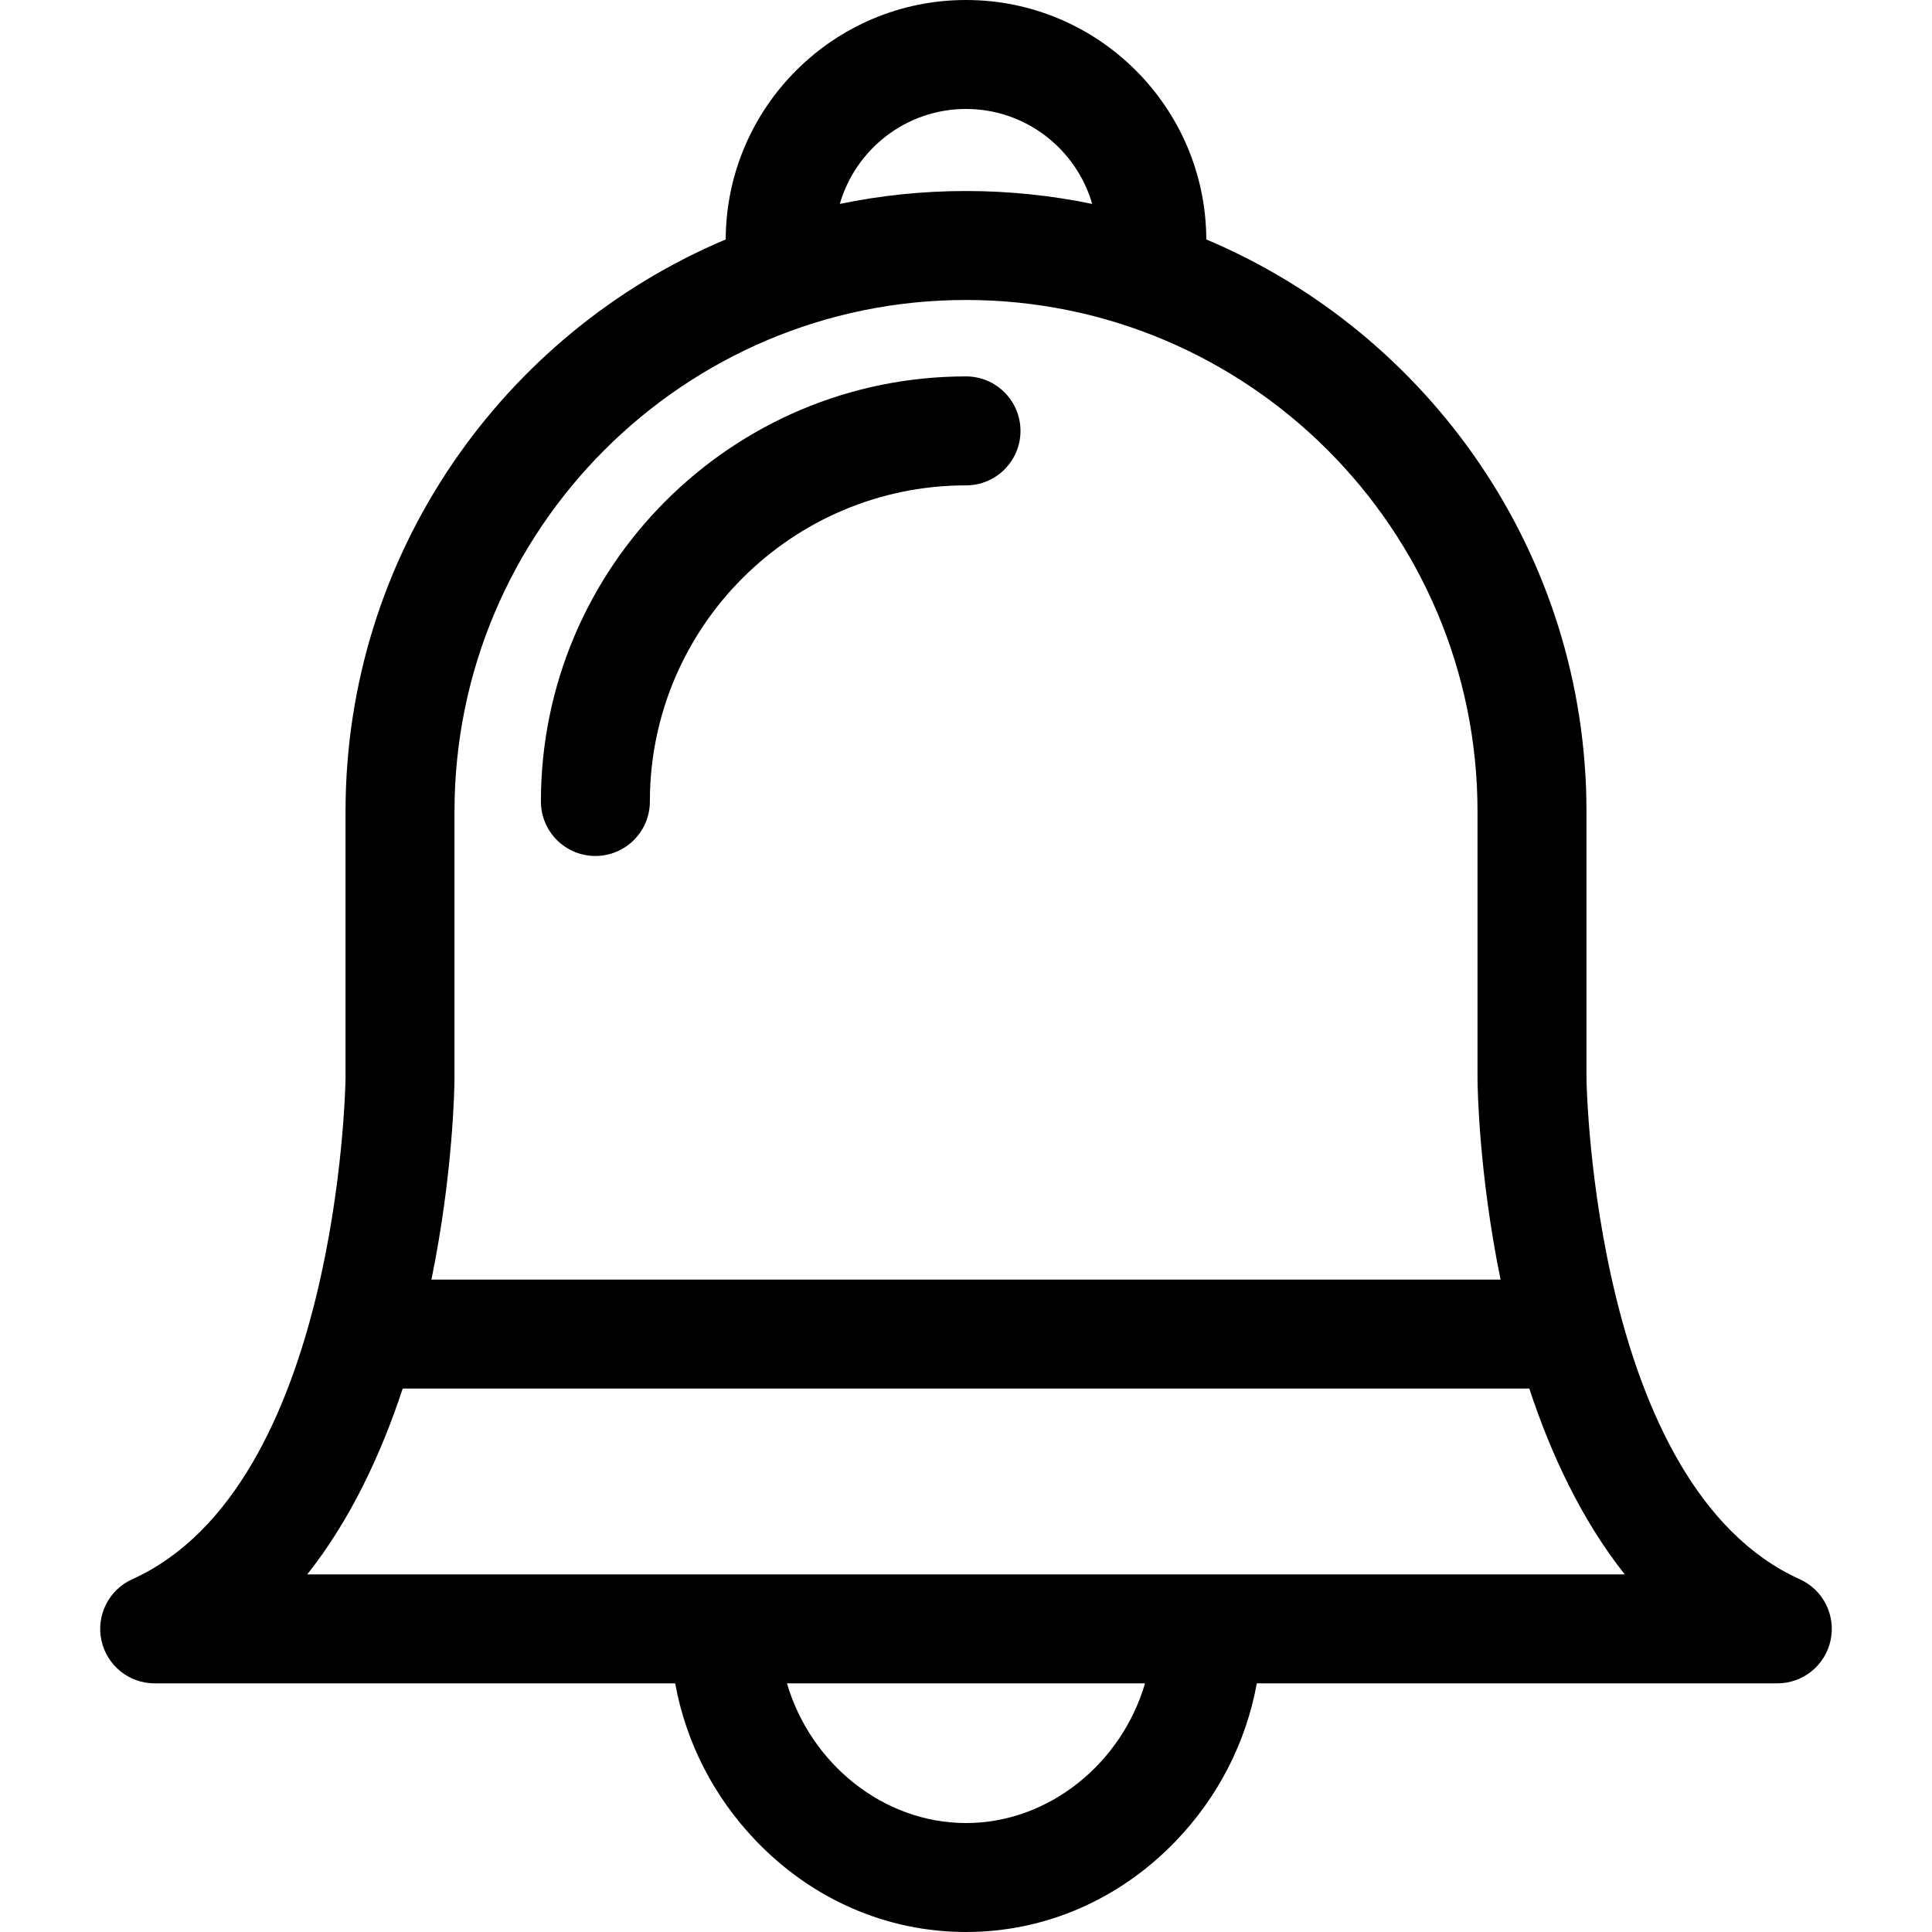
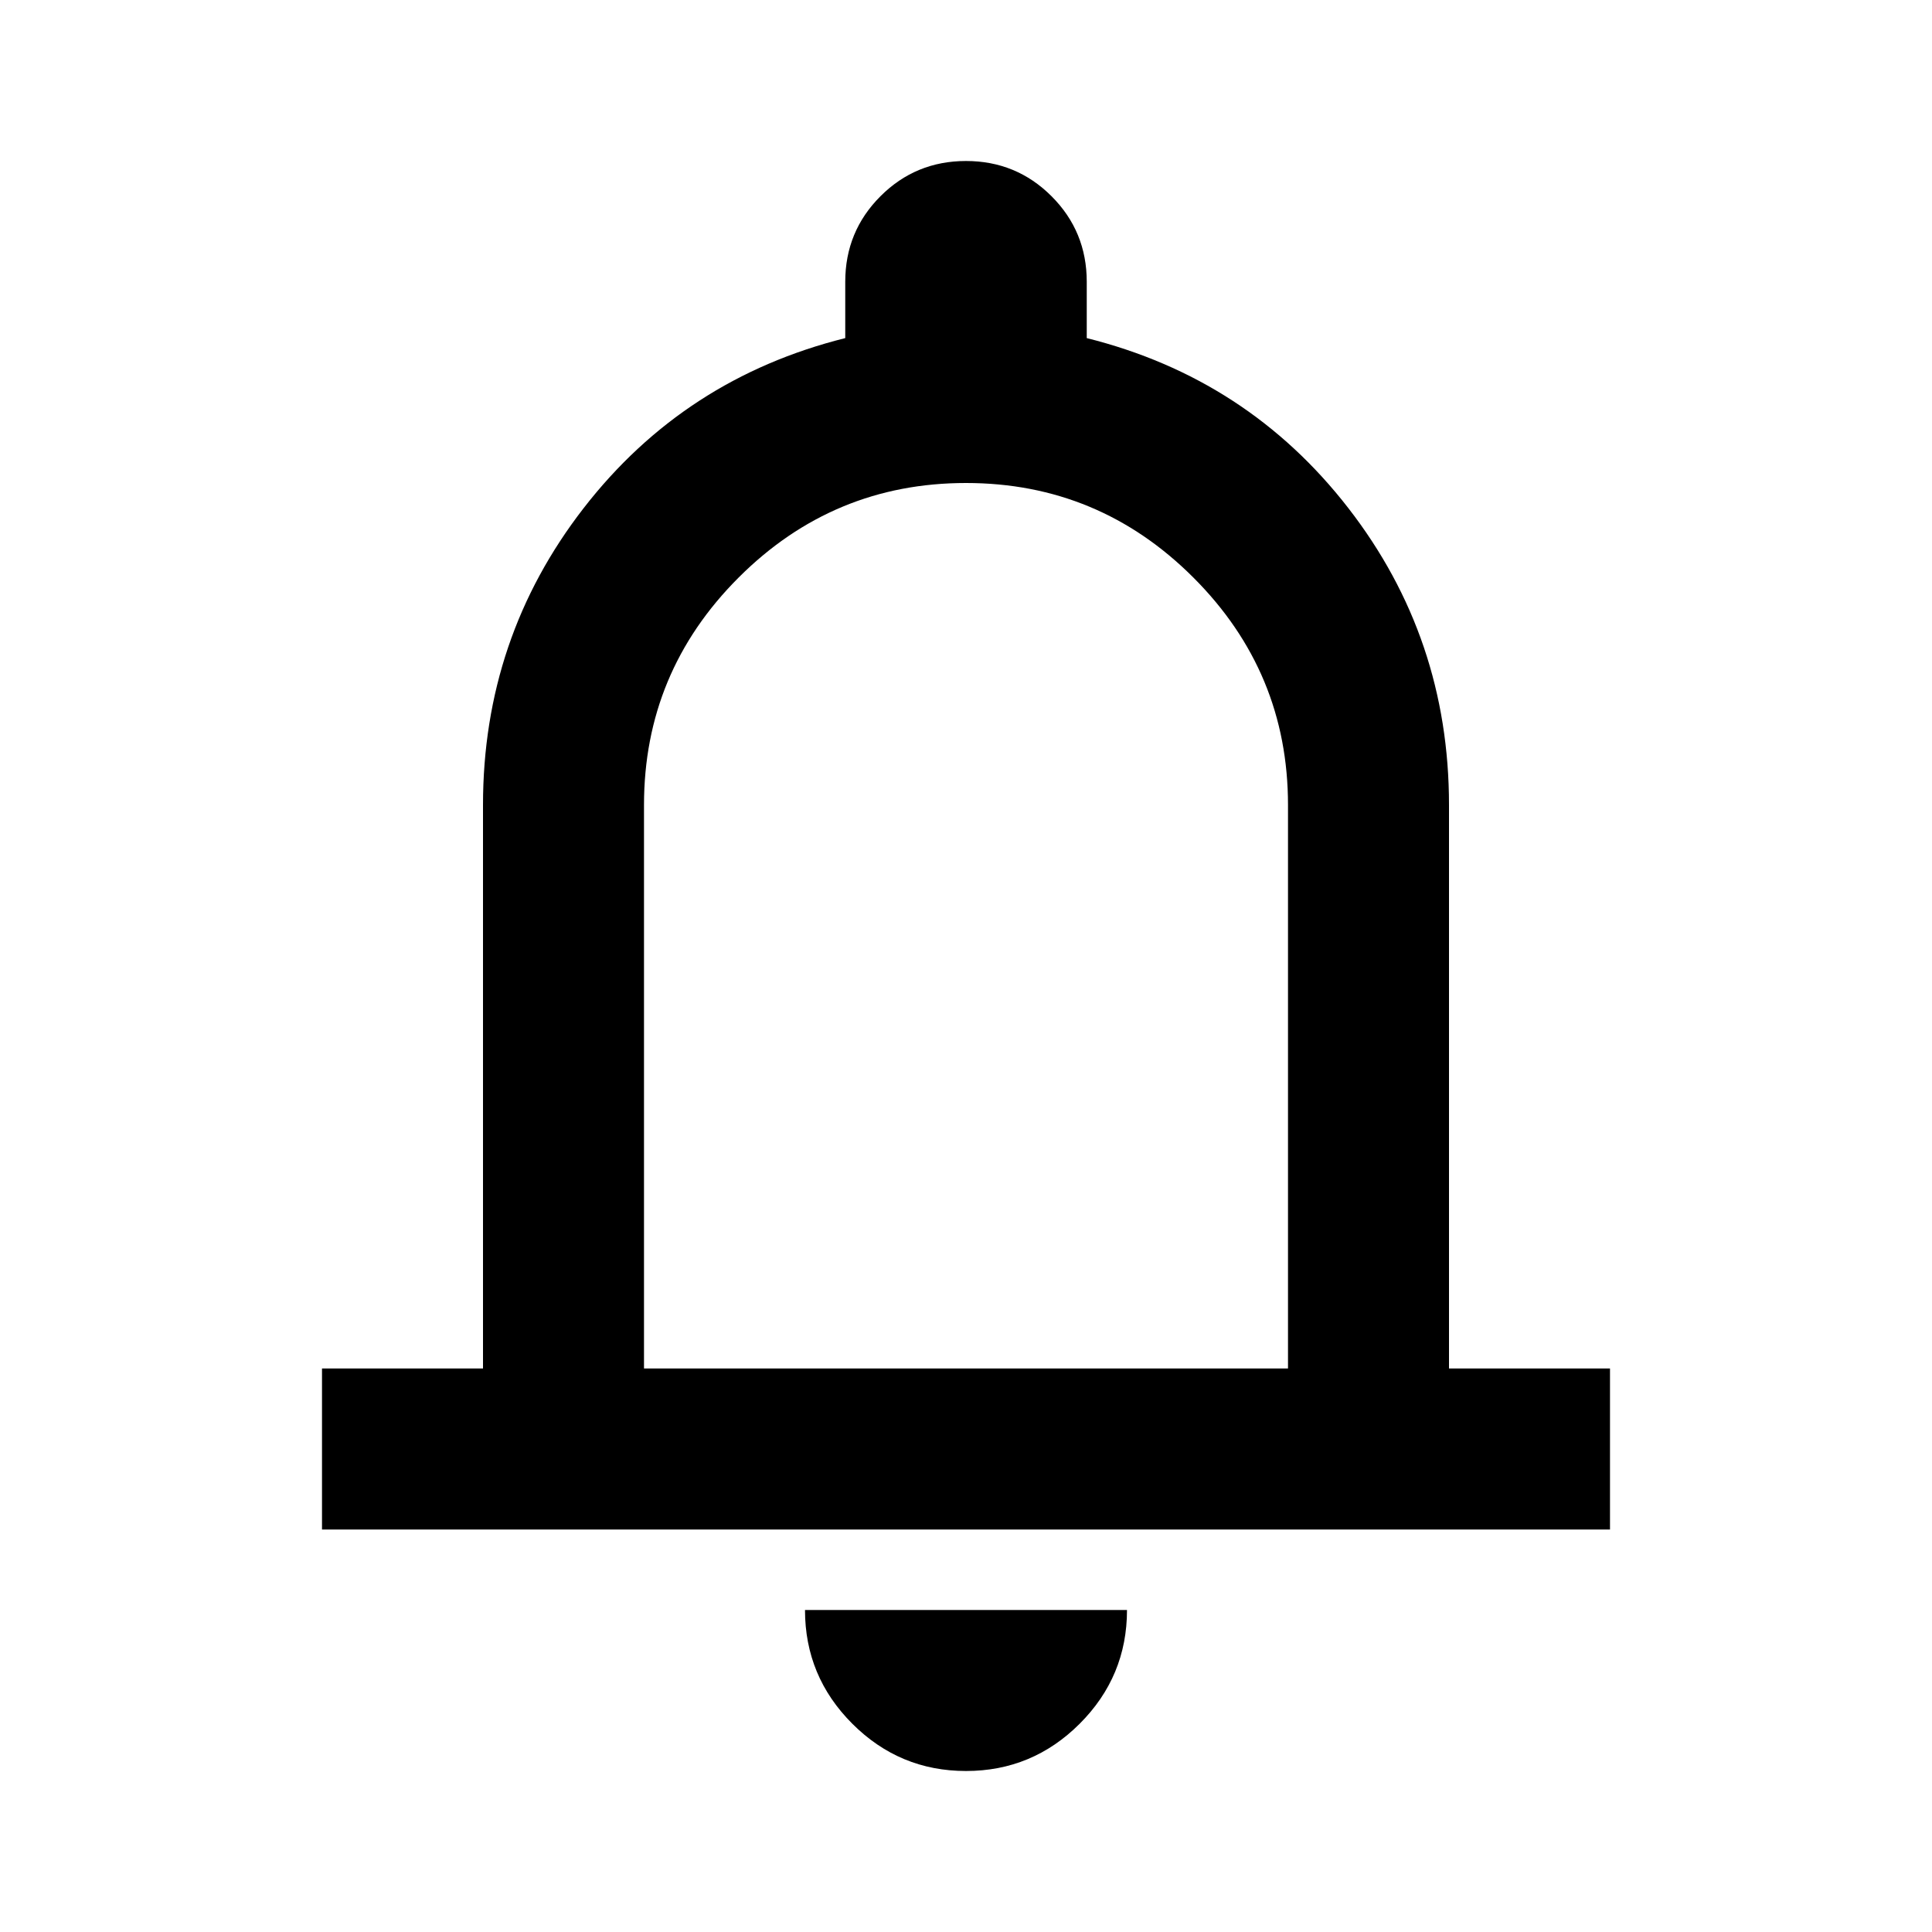
- <svg xmlns="http://www.w3.org/2000/svg" fill="#000000" height="800px" width="800px" version="1.1" id="Capa_1" viewBox="0 0 611.999 611.999" xml:space="preserve">
-   <g>
-     <g>
-       <g>
-         <path d="M570.107,500.254c-65.037-29.371-67.511-155.441-67.559-158.622v-84.578c0-81.402-49.742-151.399-120.427-181.203     C381.969,34,347.883,0,306.001,0c-41.883,0-75.968,34.002-76.121,75.849c-70.682,29.804-120.425,99.801-120.425,181.203v84.578     c-0.046,3.181-2.522,129.251-67.561,158.622c-7.409,3.347-11.481,11.412-9.768,19.36c1.711,7.949,8.74,13.626,16.871,13.626     h164.88c3.38,18.594,12.172,35.892,25.619,49.903c17.86,18.608,41.479,28.856,66.502,28.856     c25.025,0,48.644-10.248,66.502-28.856c13.449-14.012,22.241-31.311,25.619-49.903h164.88c8.131,0,15.159-5.676,16.872-13.626     C581.586,511.664,577.516,503.6,570.107,500.254z M484.434,439.859c6.837,20.728,16.518,41.544,30.246,58.866H97.32     c13.726-17.32,23.407-38.135,30.244-58.866H484.434z M306.001,34.515c18.945,0,34.963,12.73,39.975,30.082     c-12.912-2.678-26.282-4.09-39.975-4.09s-27.063,1.411-39.975,4.09C271.039,47.246,287.057,34.515,306.001,34.515z      M143.97,341.736v-84.685c0-89.343,72.686-162.029,162.031-162.029s162.031,72.686,162.031,162.029v84.826     c0.023,2.596,0.427,29.879,7.303,63.465H136.663C143.543,371.724,143.949,344.393,143.97,341.736z M306.001,577.485     c-26.341,0-49.33-18.992-56.709-44.246h113.416C355.329,558.493,332.344,577.485,306.001,577.485z" />
-         <path d="M306.001,119.235c-74.25,0-134.657,60.405-134.657,134.654c0,9.531,7.727,17.258,17.258,17.258     c9.531,0,17.258-7.727,17.258-17.258c0-55.217,44.923-100.139,100.142-100.139c9.531,0,17.258-7.727,17.258-17.258     C323.259,126.96,315.532,119.235,306.001,119.235z" />
-       </g>
-     </g>
-   </g>
+ <svg xmlns="http://www.w3.org/2000/svg" height="24px" viewBox="0 -960 960 960" width="24px" fill="#000000">
+   <path d="M160-200v-80h80v-280q0-83 50-147.5T420-792v-28q0-25 17.5-42.5T480-880q25 0 42.5 17.5T540-820v28q80 20 130 84.5T720-560v280h80v80H160Zm320-300Zm0 420q-33 0-56.5-23.5T400-160h160q0 33-23.5 56.5T480-80ZM320-280h320v-280q0-66-47-113t-113-47q-66 0-113 47t-47 113v280Z" />
</svg>
